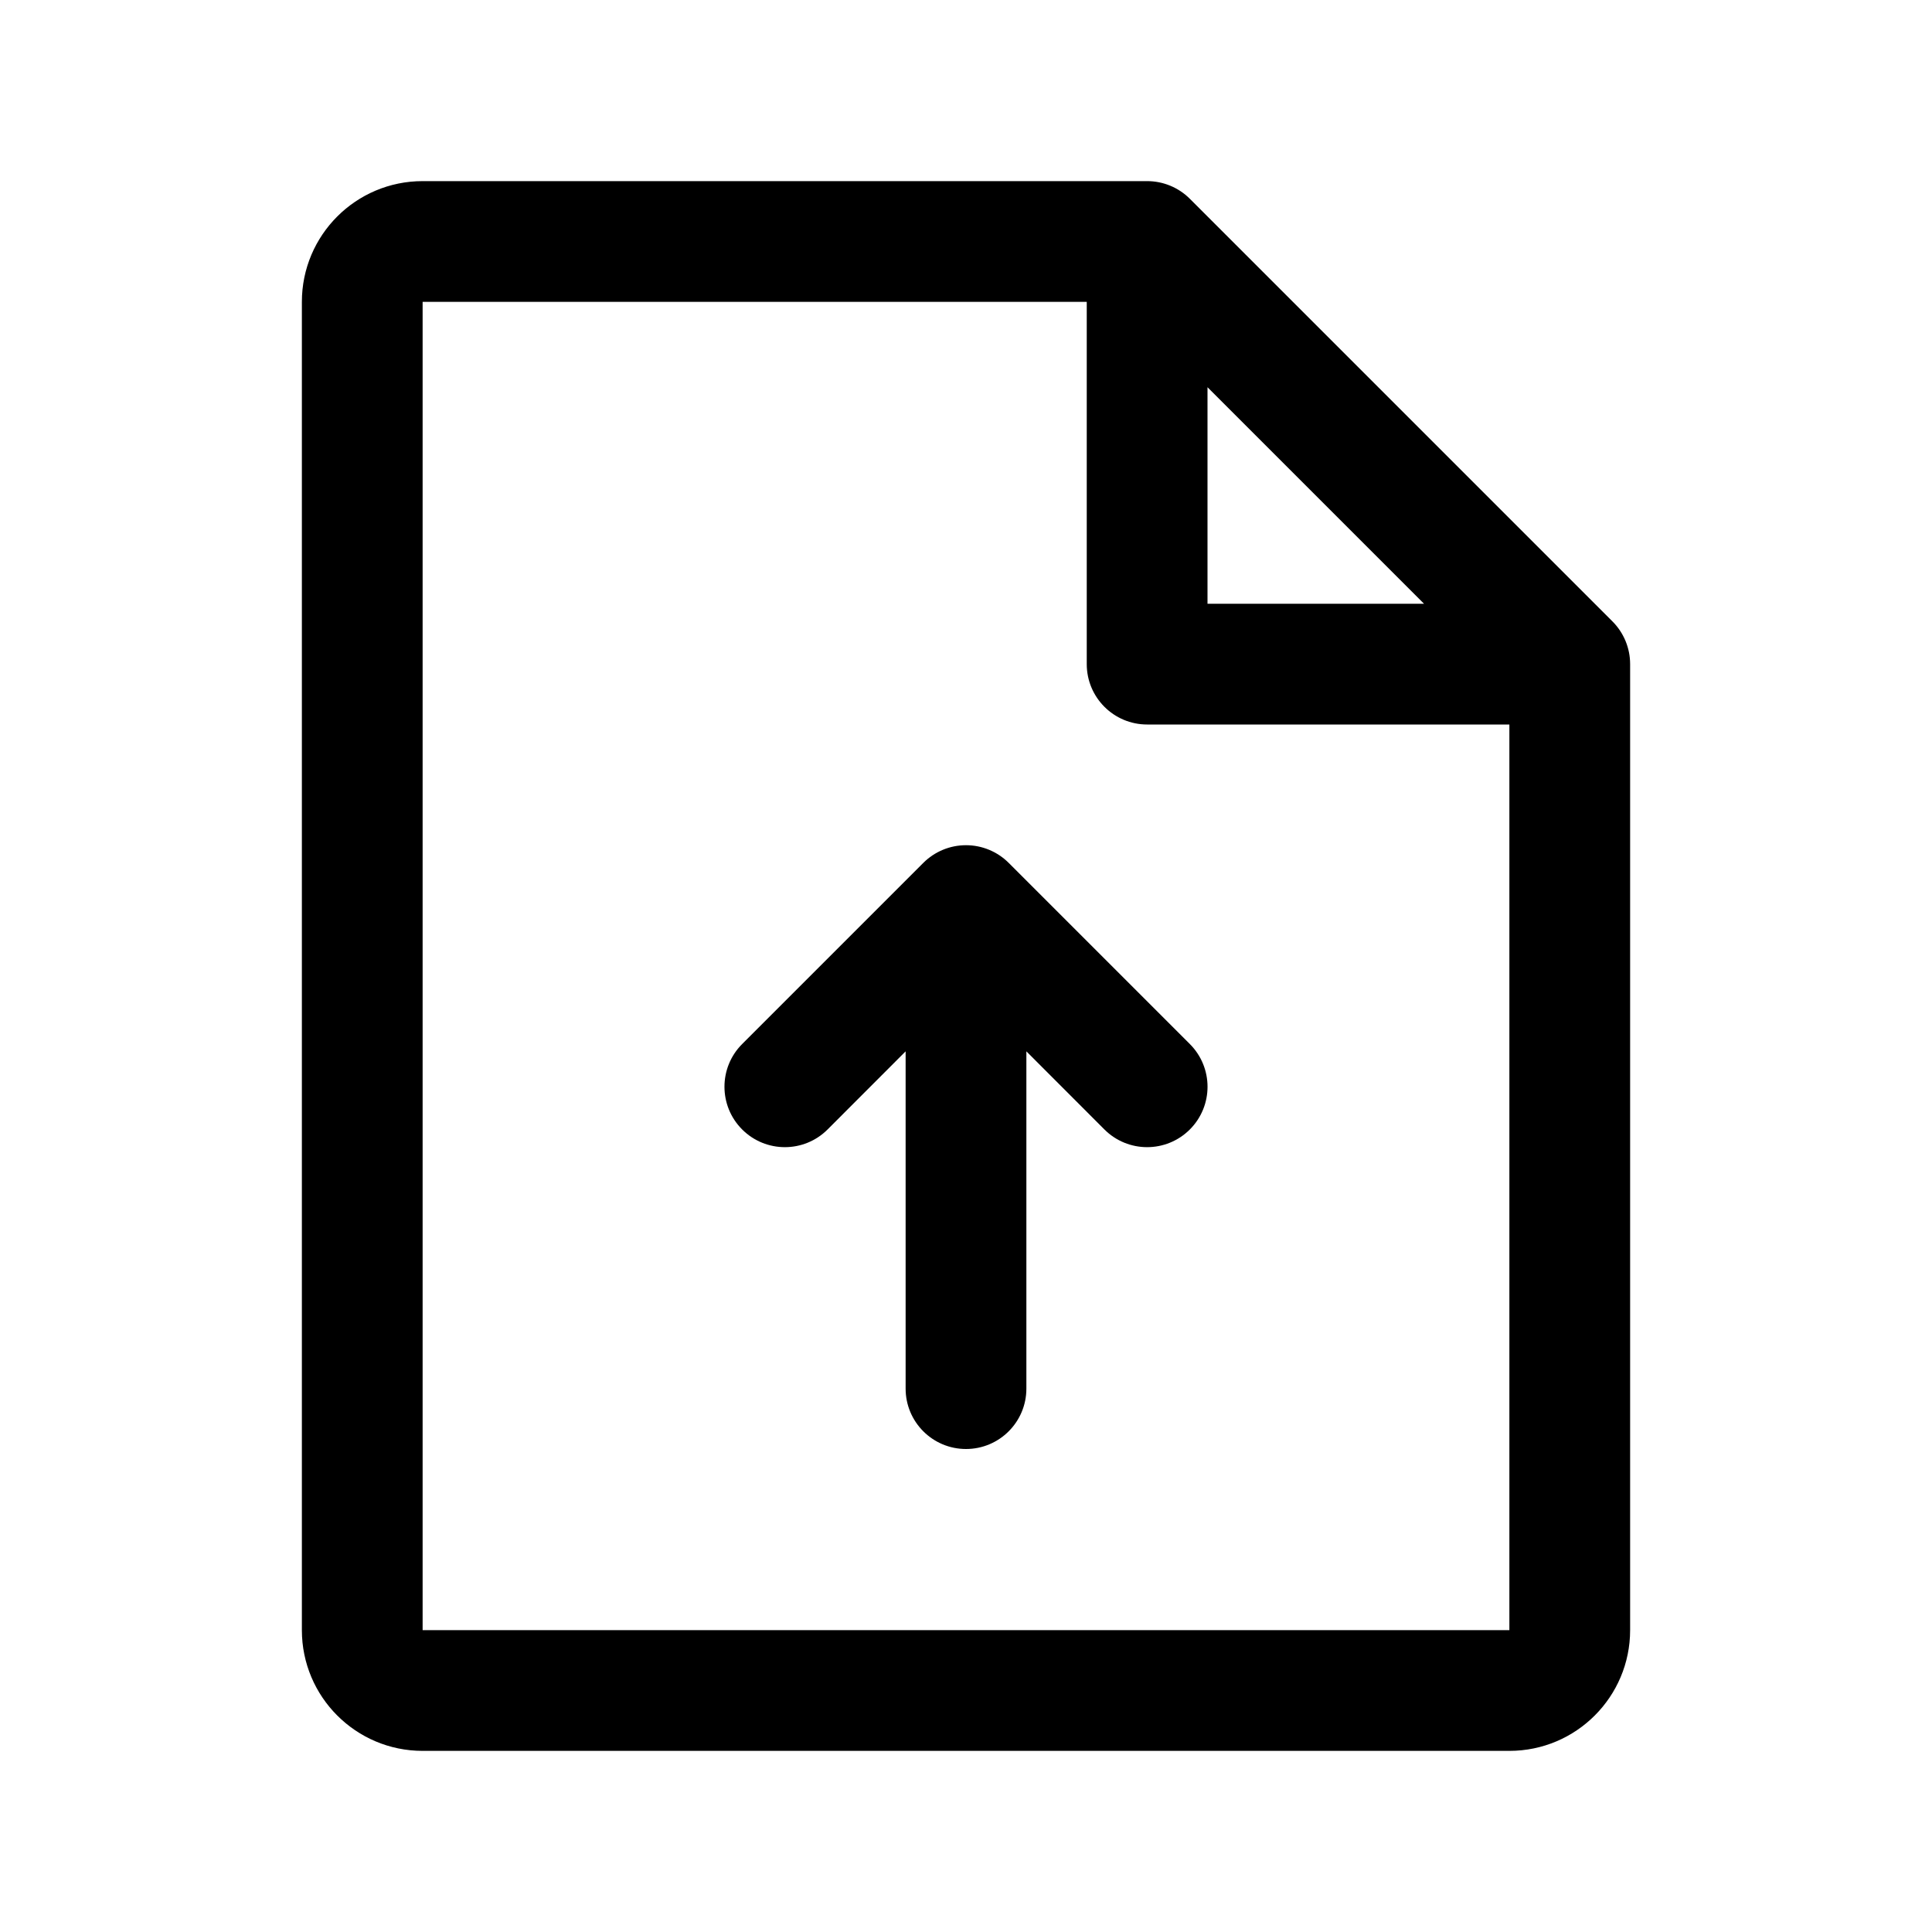
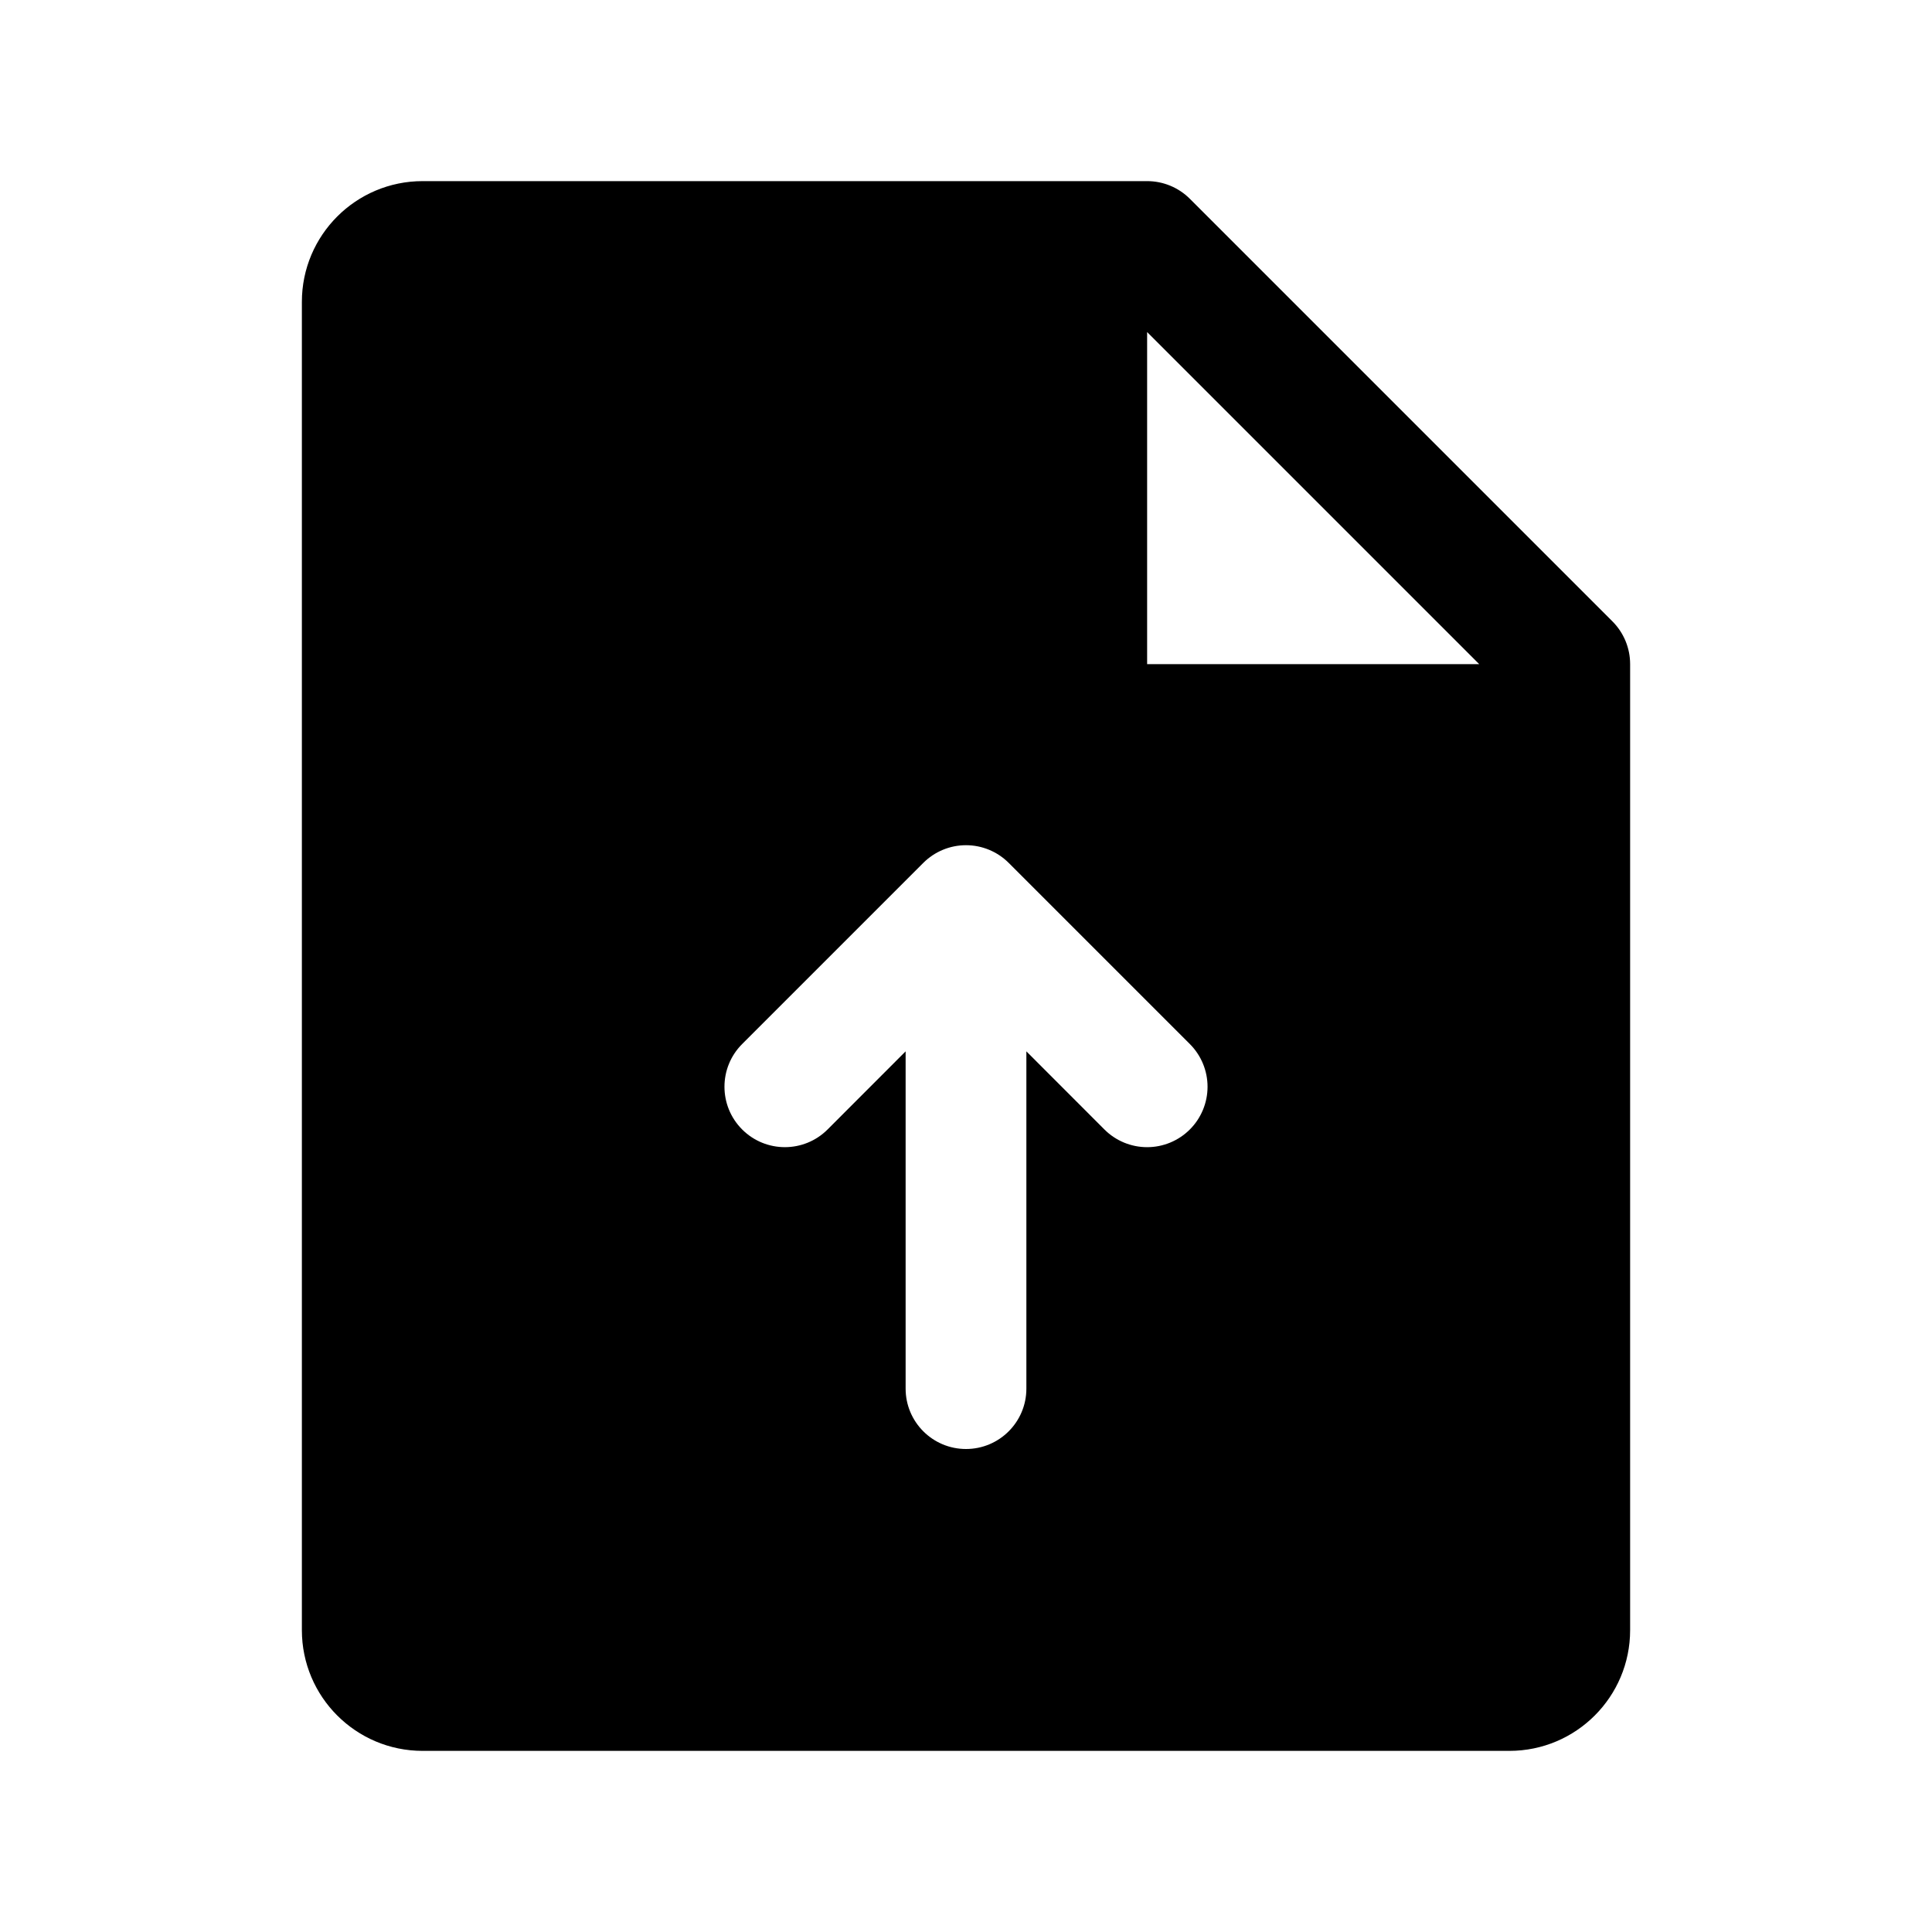
<svg xmlns="http://www.w3.org/2000/svg" width="32" height="32" fill="#000000" viewBox="0 0 256 256">
-   <path d="M213.66,82.34l-56-56A8,8,0,0,0,152,24H56A16,16,0,0,0,40,40V216a16,16,0,0,0,16,16H200a16,16,0,0,0,16-16V88A8,8,0,0,0,213.66,82.34ZM160,51.31,188.69,80H160ZM200,216H56V40h88V88a8,8,0,0,0,8,8h48V216Zm-42.34-77.66a8,8,0,0,1-11.32,11.32L136,139.31V184a8,8,0,0,1-16,0V139.31l-10.34,10.35a8,8,0,0,1-11.32-11.32l24-24a8,8,0,0,1,11.32,0Z" />
+   <path d="M213.66,82.34l-56-56A8,8,0,0,0,152,24H56A16,16,0,0,0,40,40V216a16,16,0,0,0,16,16H200a16,16,0,0,0,16-16V88A8,8,0,0,0,213.66,82.34Zm-56,67.32a8,8,0,0,1-11.32,0L136,139.31V184a8,8,0,0,1-16,0V139.31l-10.34,10.35a8,8,0,0,1-11.32-11.32l24-24a8,8,0,0,1,11.32,0l24,24A8,8,0,0,1,157.66,149.66ZM152,88V44l44,44Z" />
</svg>
